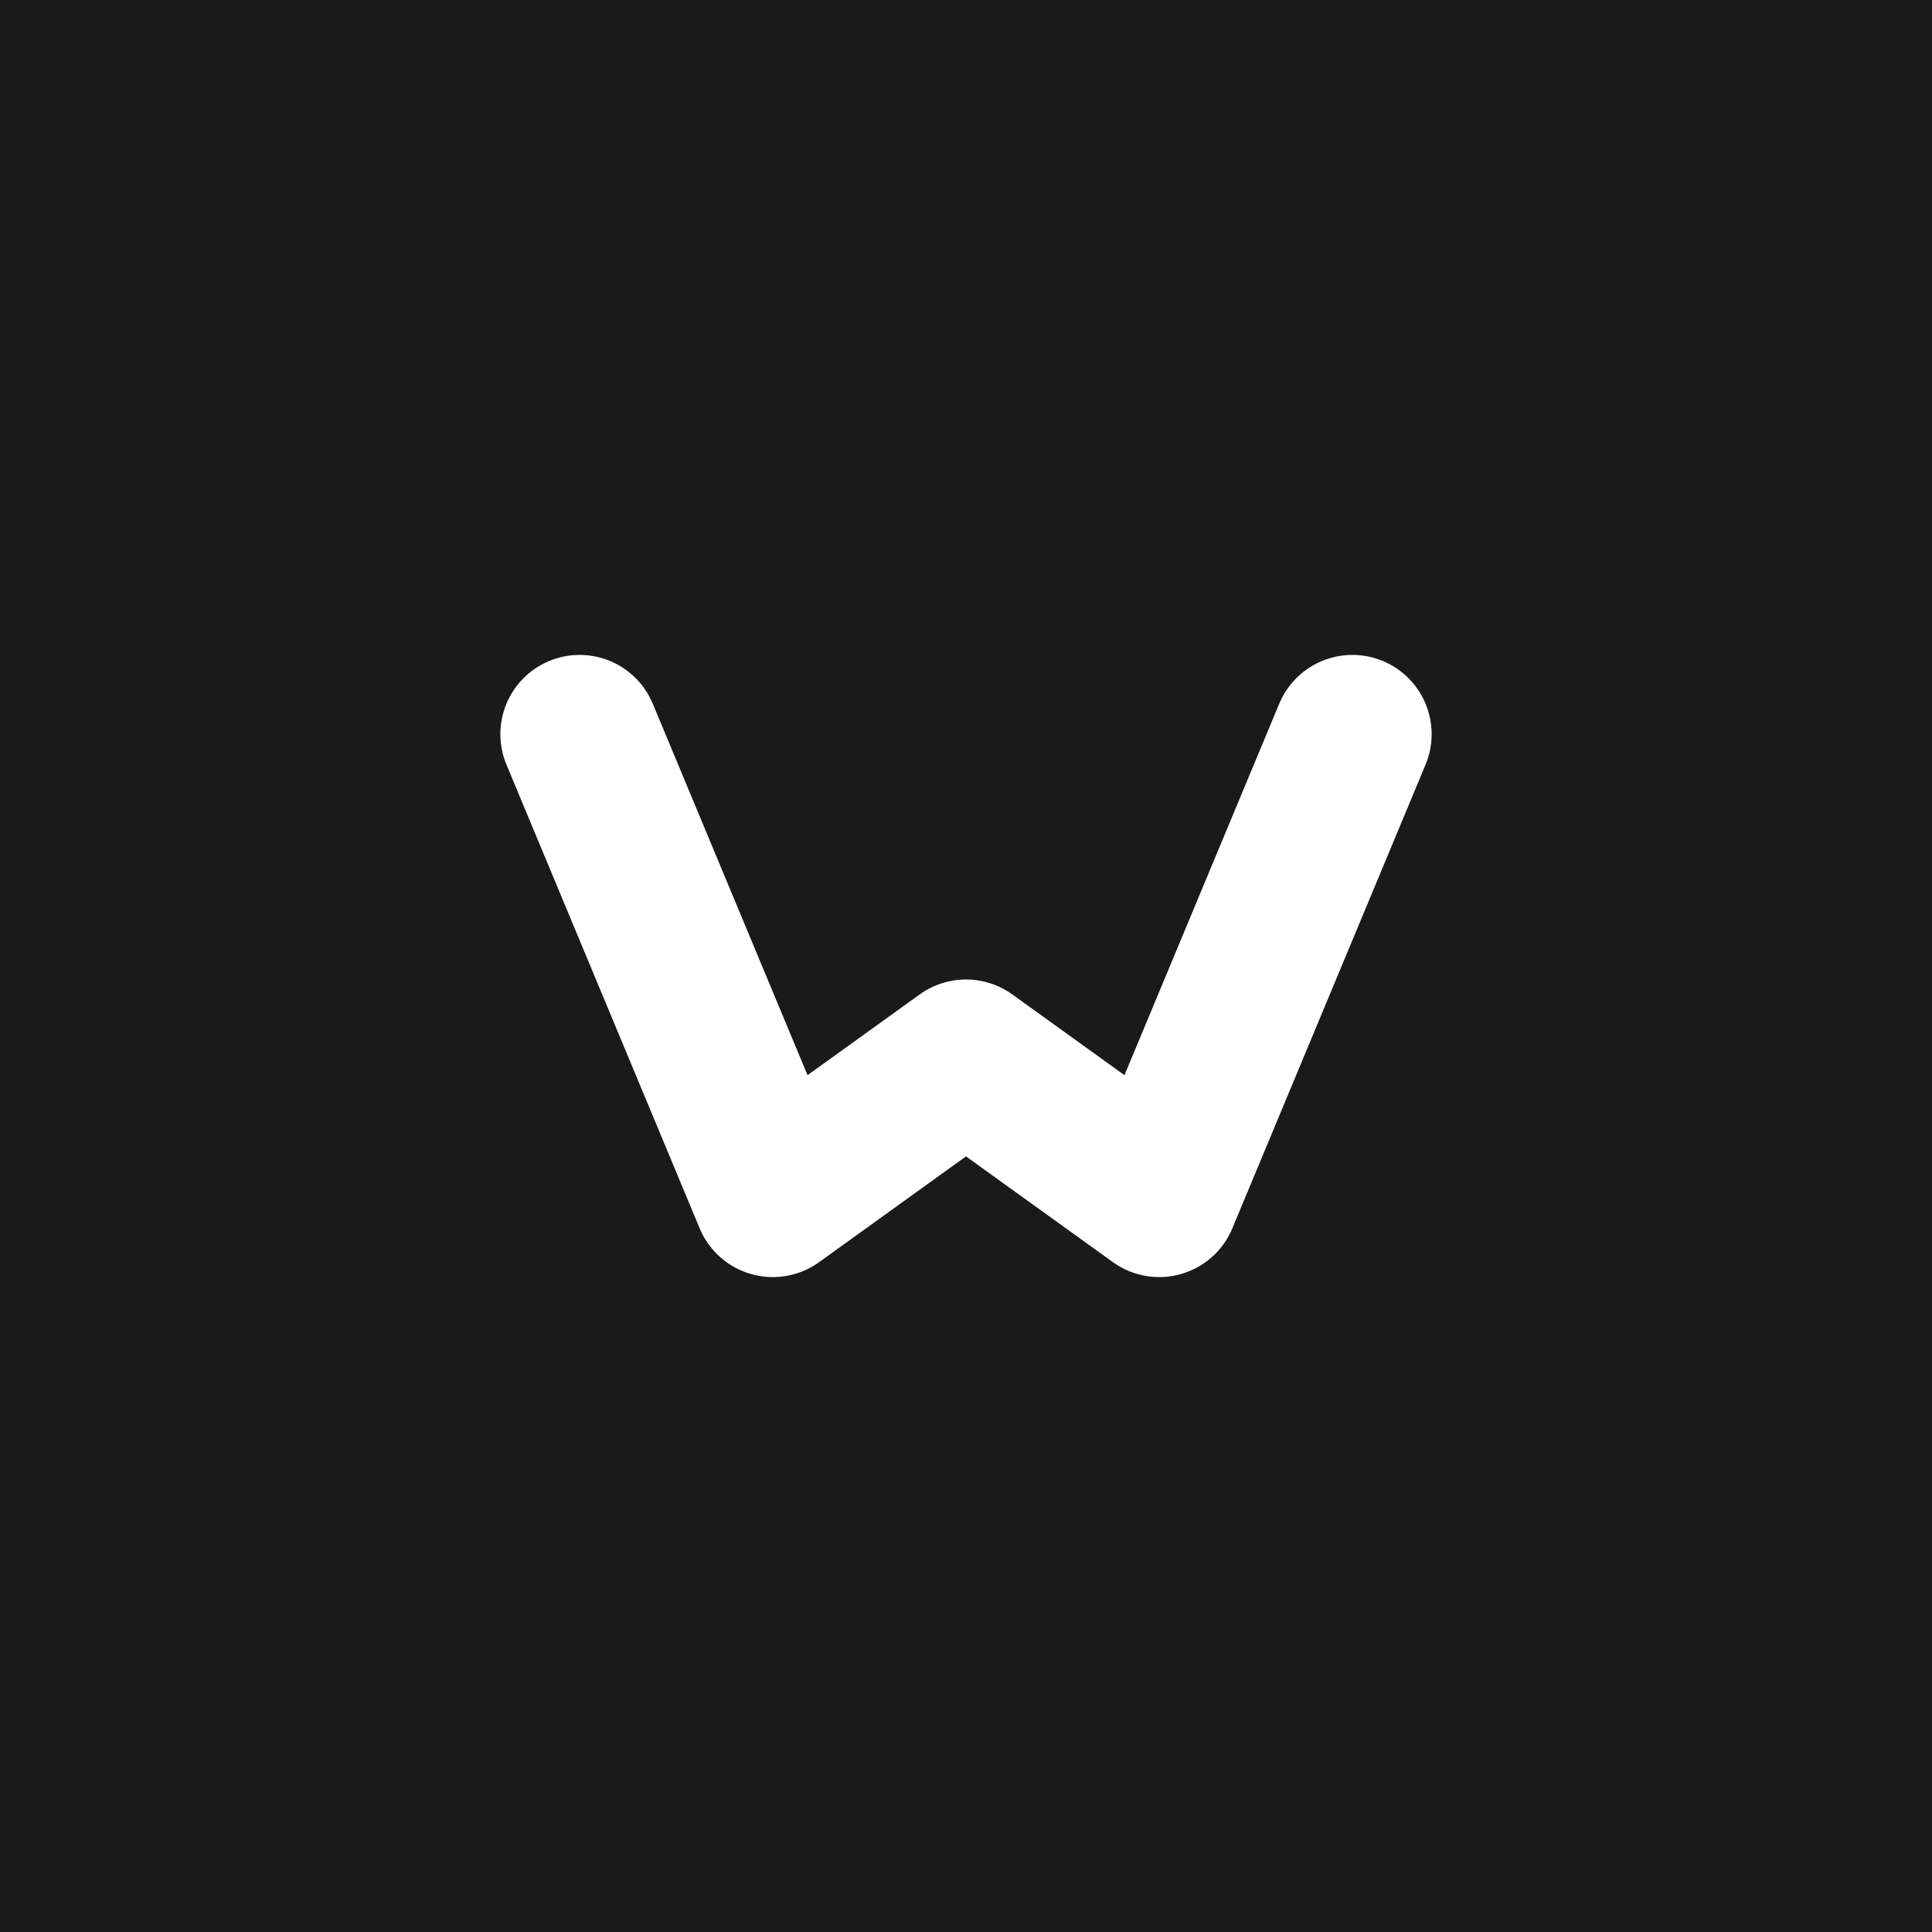
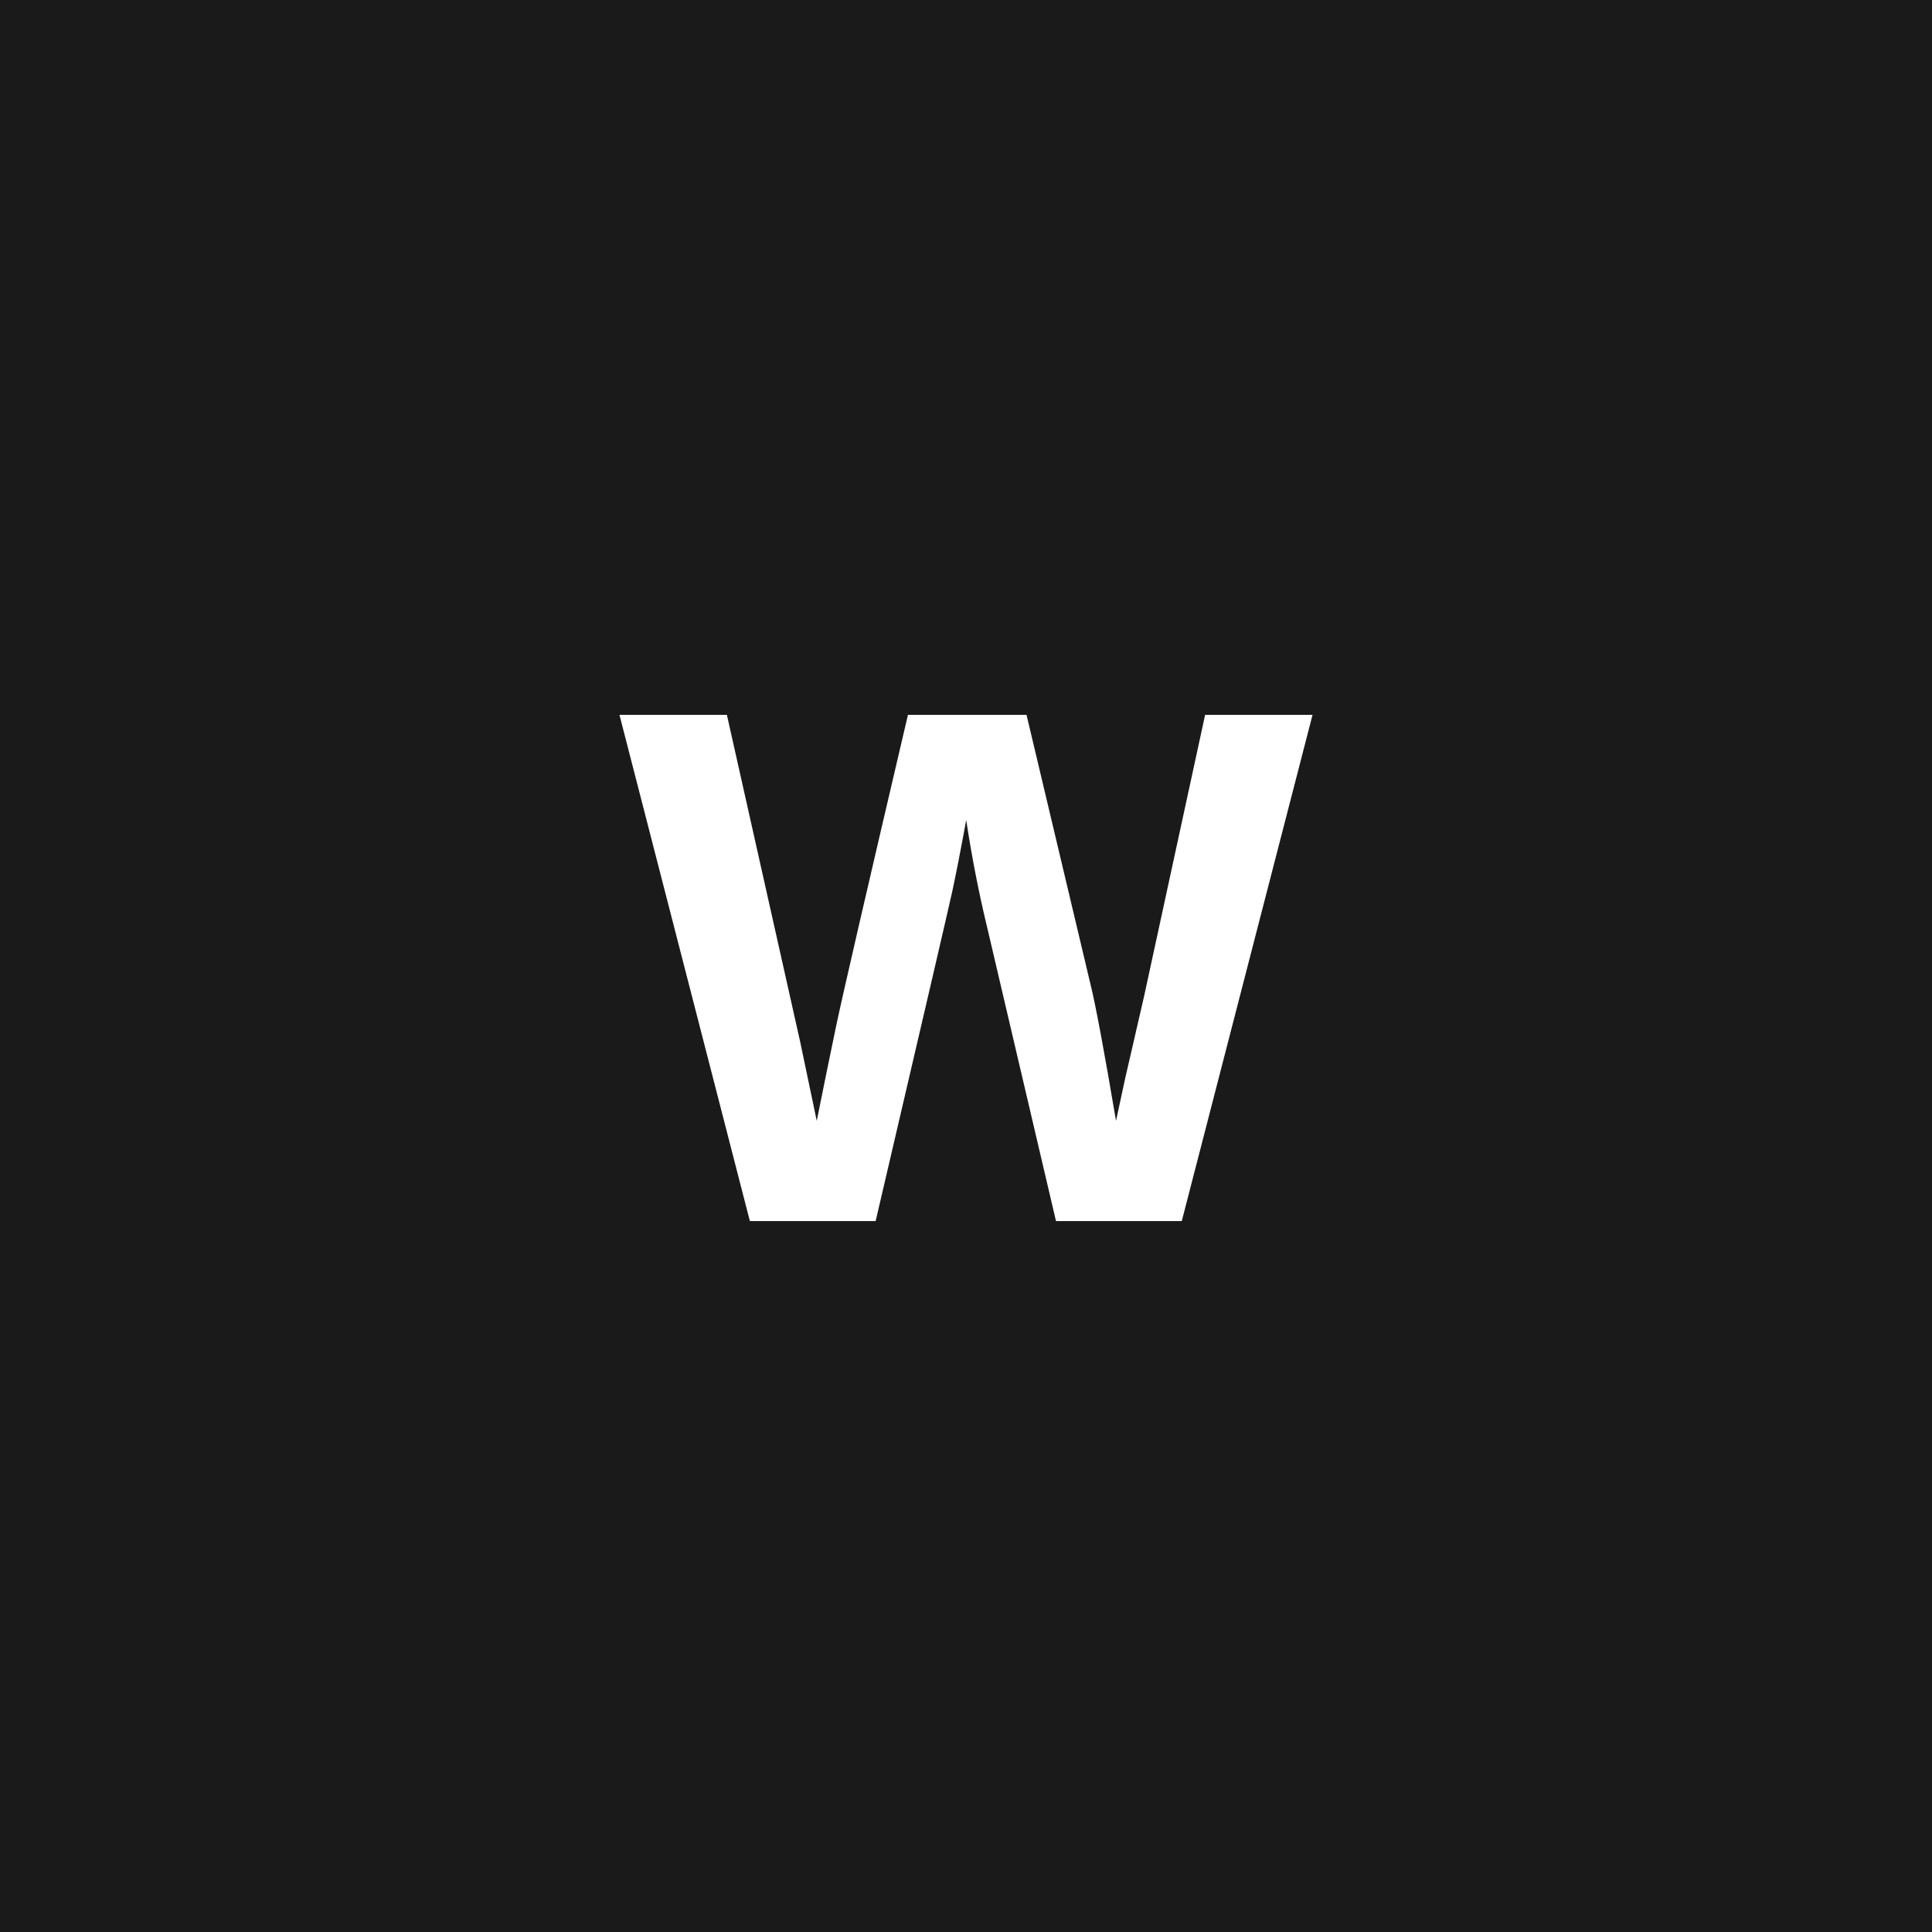
<svg xmlns="http://www.w3.org/2000/svg" width="512" height="512" viewBox="0 0 512 512">
  <rect width="512" height="512" fill="#1a1a1a" rx="0" />
-   <path d="M 153.6 194.56 L 204.8 317.44 L 256 280.576 L 307.2 317.44 L 358.4 194.56" stroke="white" stroke-width="42" stroke-linecap="round" stroke-linejoin="round" fill="none" />
+   <text x="256" y="256" fill="white" font-family="Arial, Helvetica, sans-serif" font-weight="800" font-size="195" text-anchor="middle" dominant-baseline="central">W</text>
</svg>
